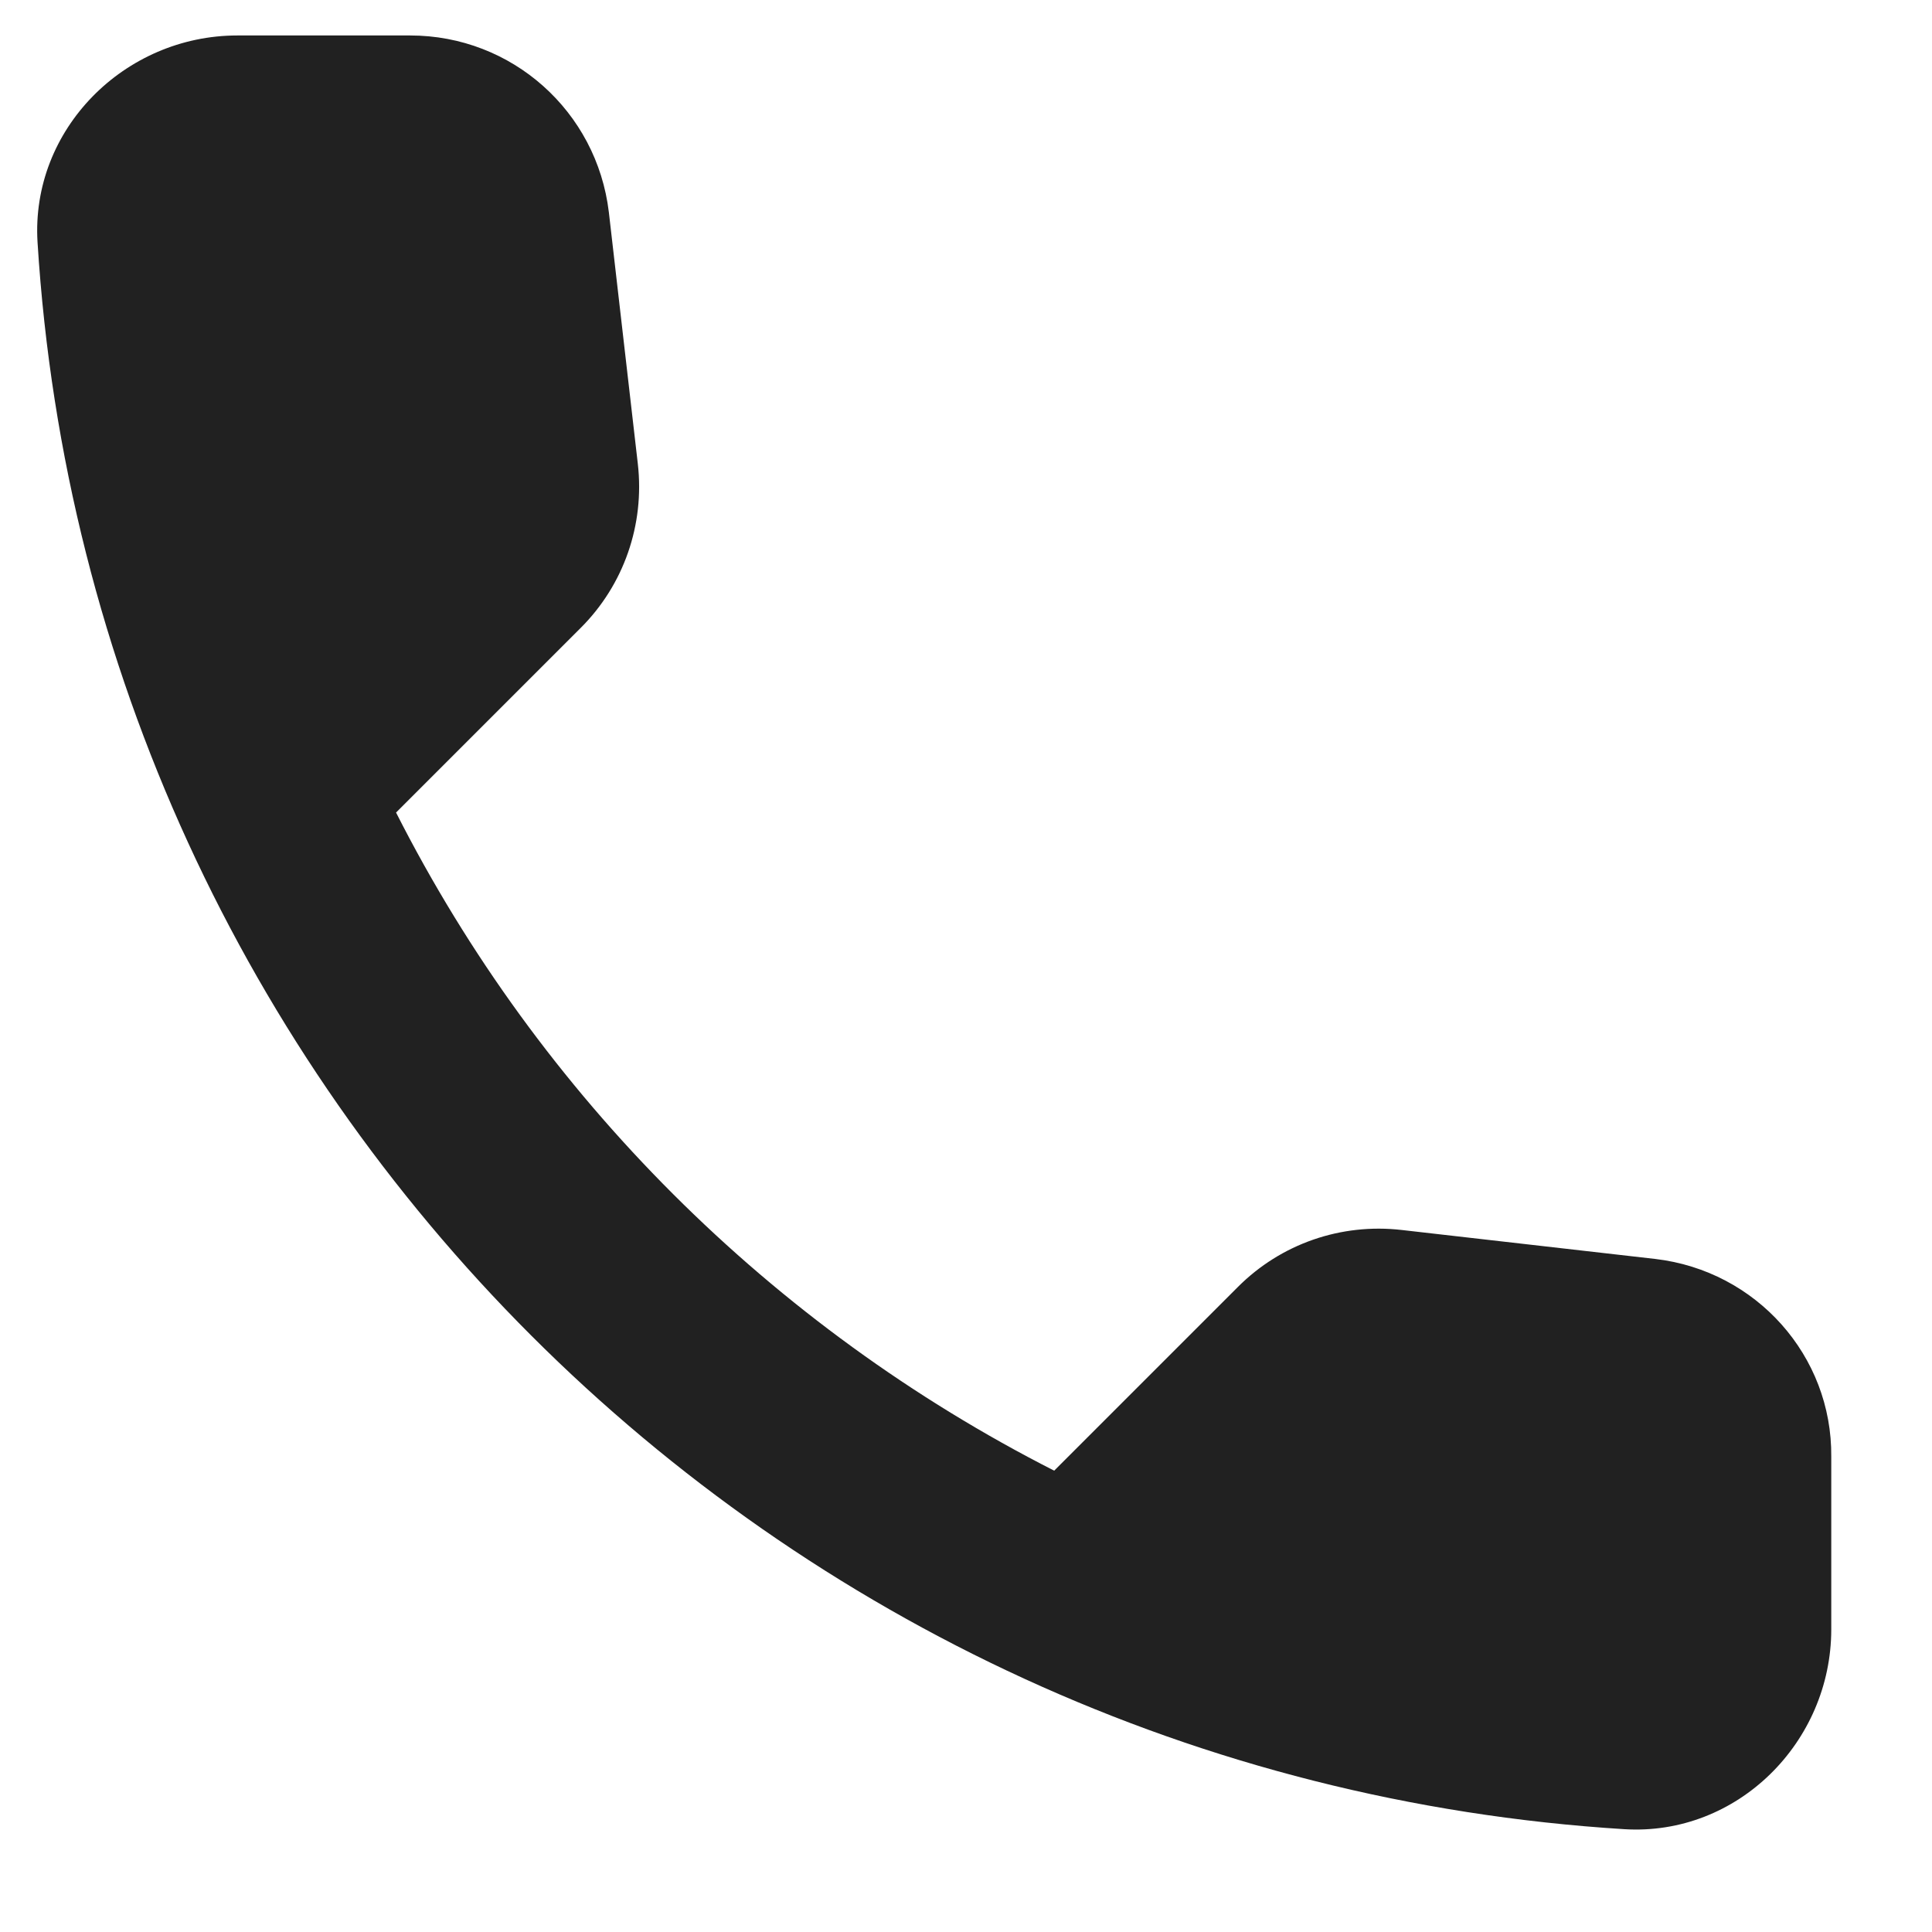
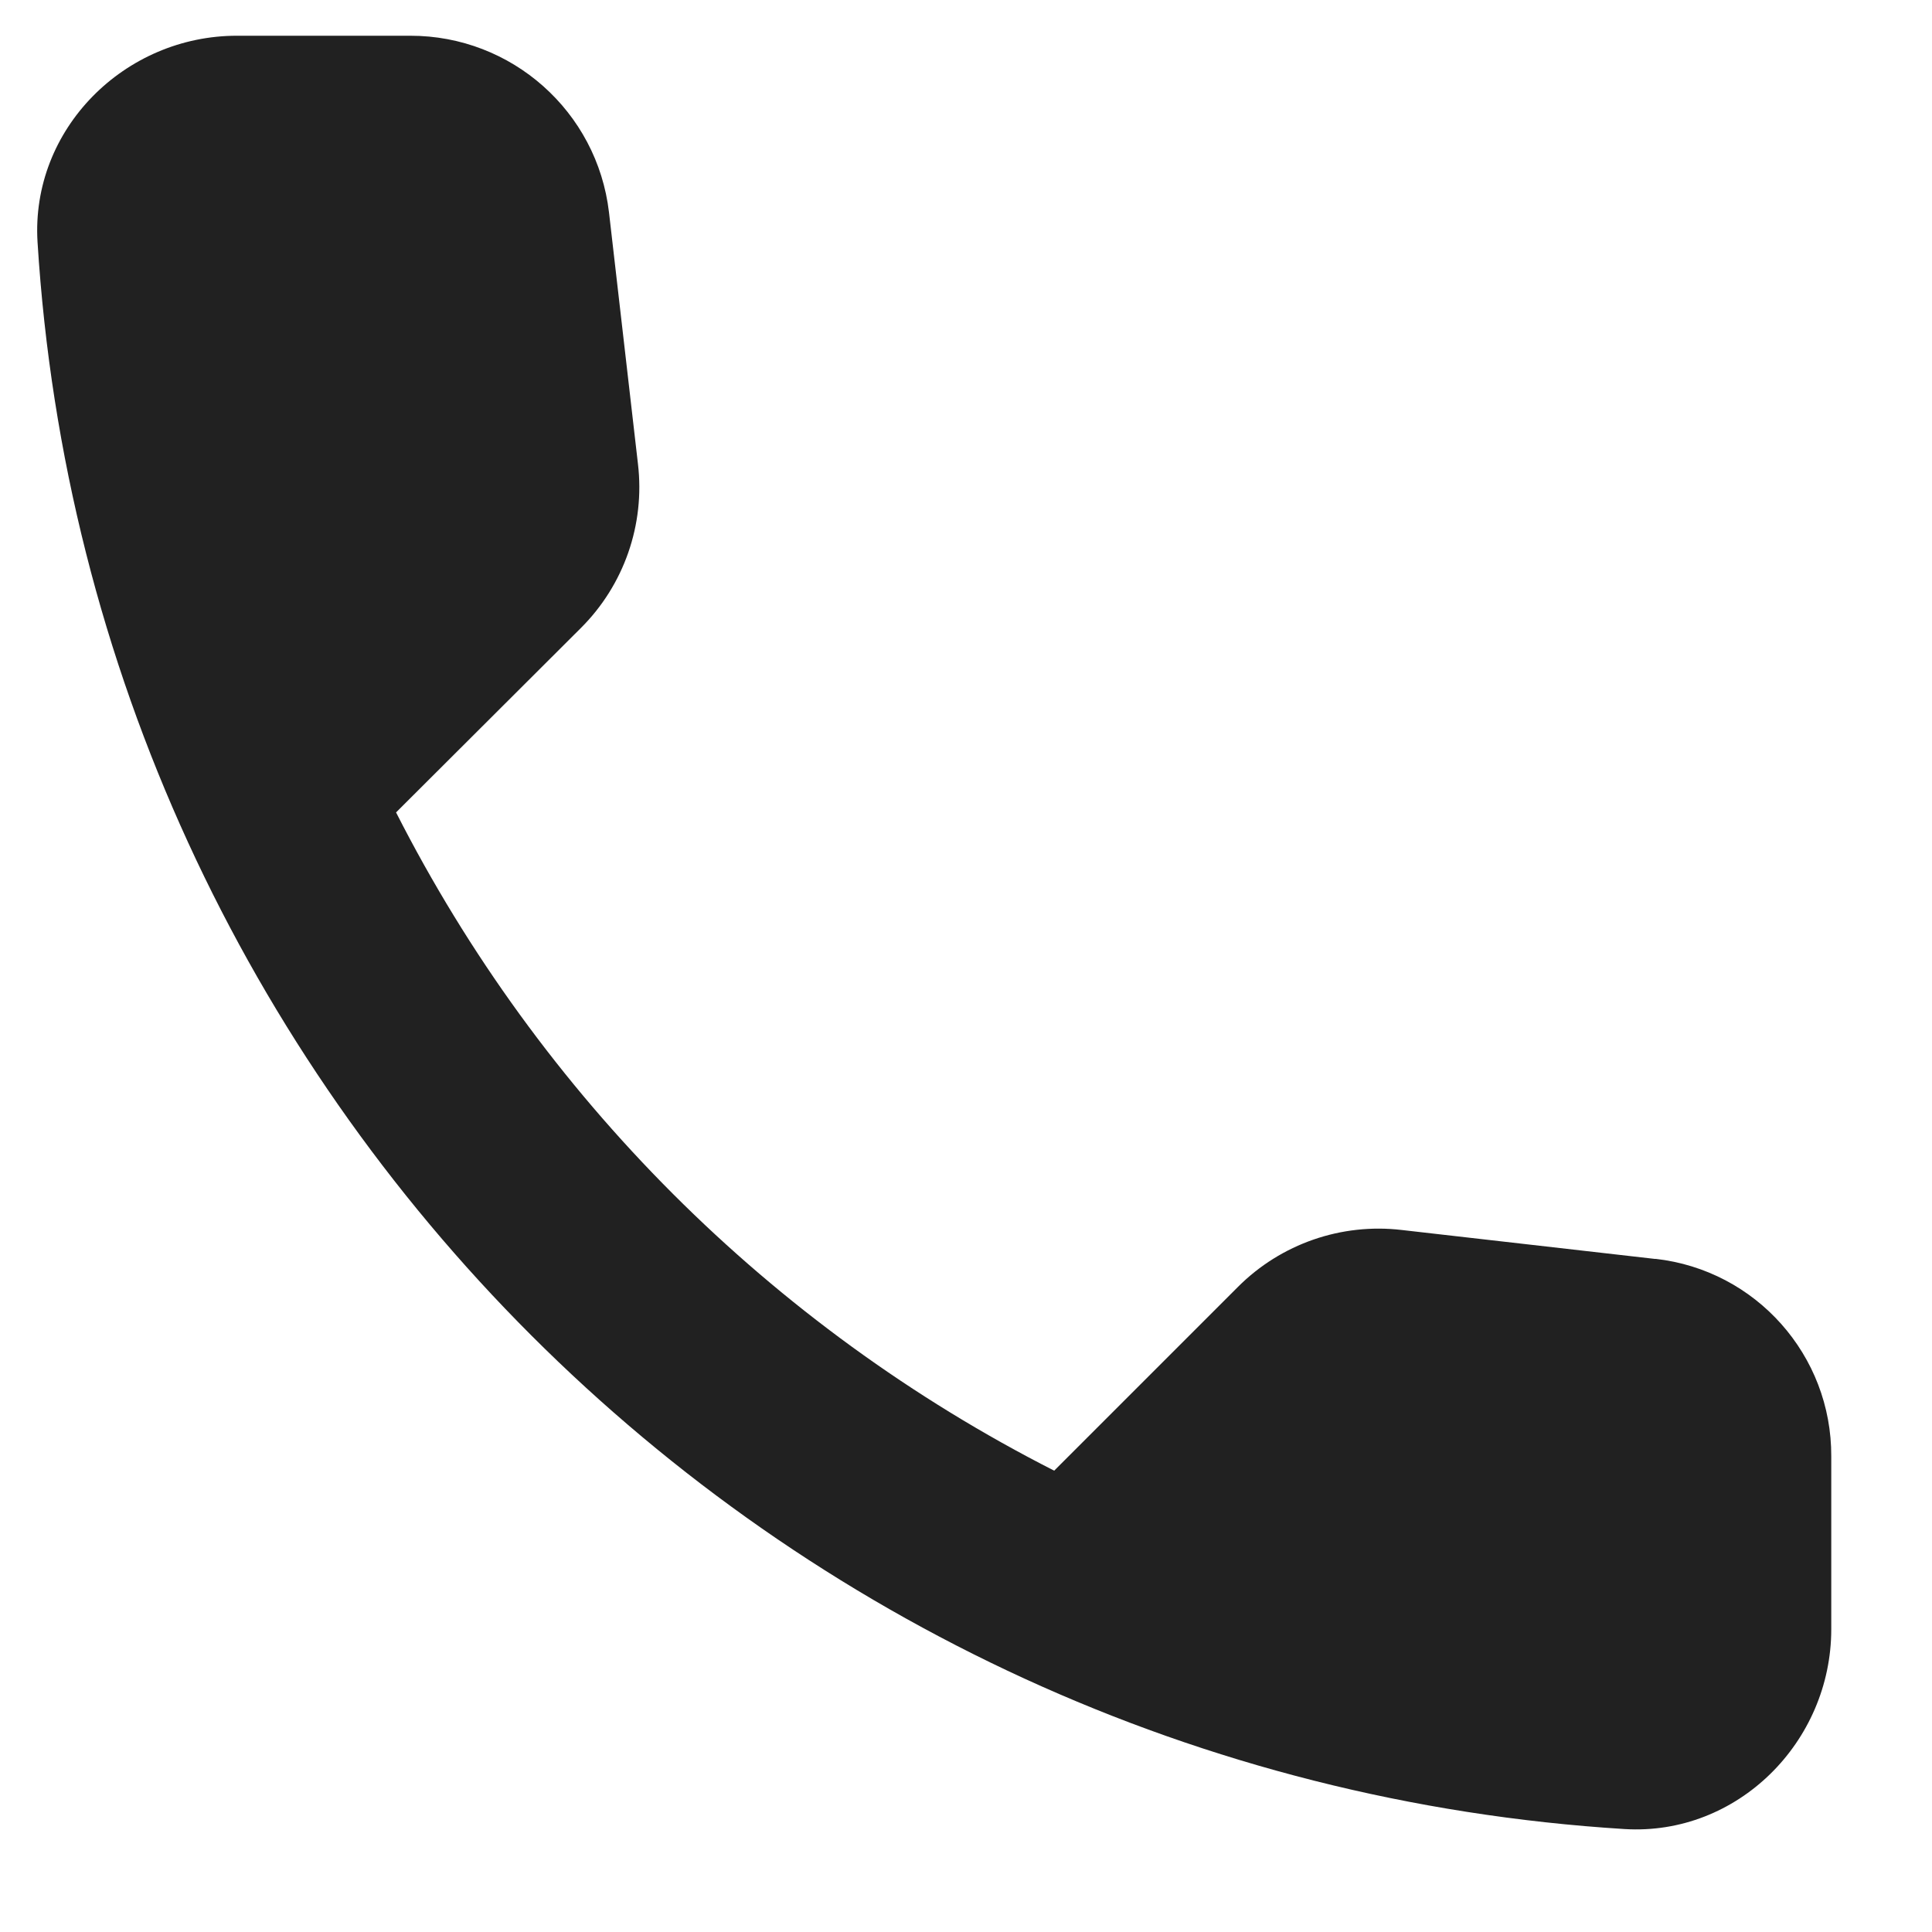
- <svg xmlns="http://www.w3.org/2000/svg" width="14" height="14" viewBox="0 0 14 14" fill="none">
-   <path d="M11.996 9.123L10.158 8.913C9.716 8.862 9.282 9.014 8.971 9.325L7.639 10.657C5.591 9.615 3.912 7.943 2.87 5.888L4.209 4.549C4.52 4.238 4.672 3.803 4.622 3.362L4.412 1.538C4.325 0.807 3.71 0.257 2.972 0.257H1.72C0.902 0.257 0.222 0.938 0.272 1.755C0.656 7.936 5.598 12.871 11.771 13.255C12.589 13.305 13.27 12.625 13.27 11.807V10.556C13.277 9.825 12.727 9.209 11.996 9.123Z" fill="#212121" />
+ <svg xmlns="http://www.w3.org/2000/svg" width="14" height="14" fill="none">
+   <path d="M11.996 9.123l-1.838-.21a1.44 1.44 0 00-1.187.412l-1.332 1.332a10.888 10.888 0 01-4.769-4.77L4.21 4.55a1.44 1.44 0 00.413-1.187l-.21-1.824a1.448 1.448 0 00-1.44-1.28H1.72C.902.257.222.937.272 1.754c.384 6.18 5.326 11.116 11.5 11.5.817.05 1.498-.63 1.498-1.448v-1.252a1.434 1.434 0 00-1.274-1.432z" fill="#212121" />
</svg>
